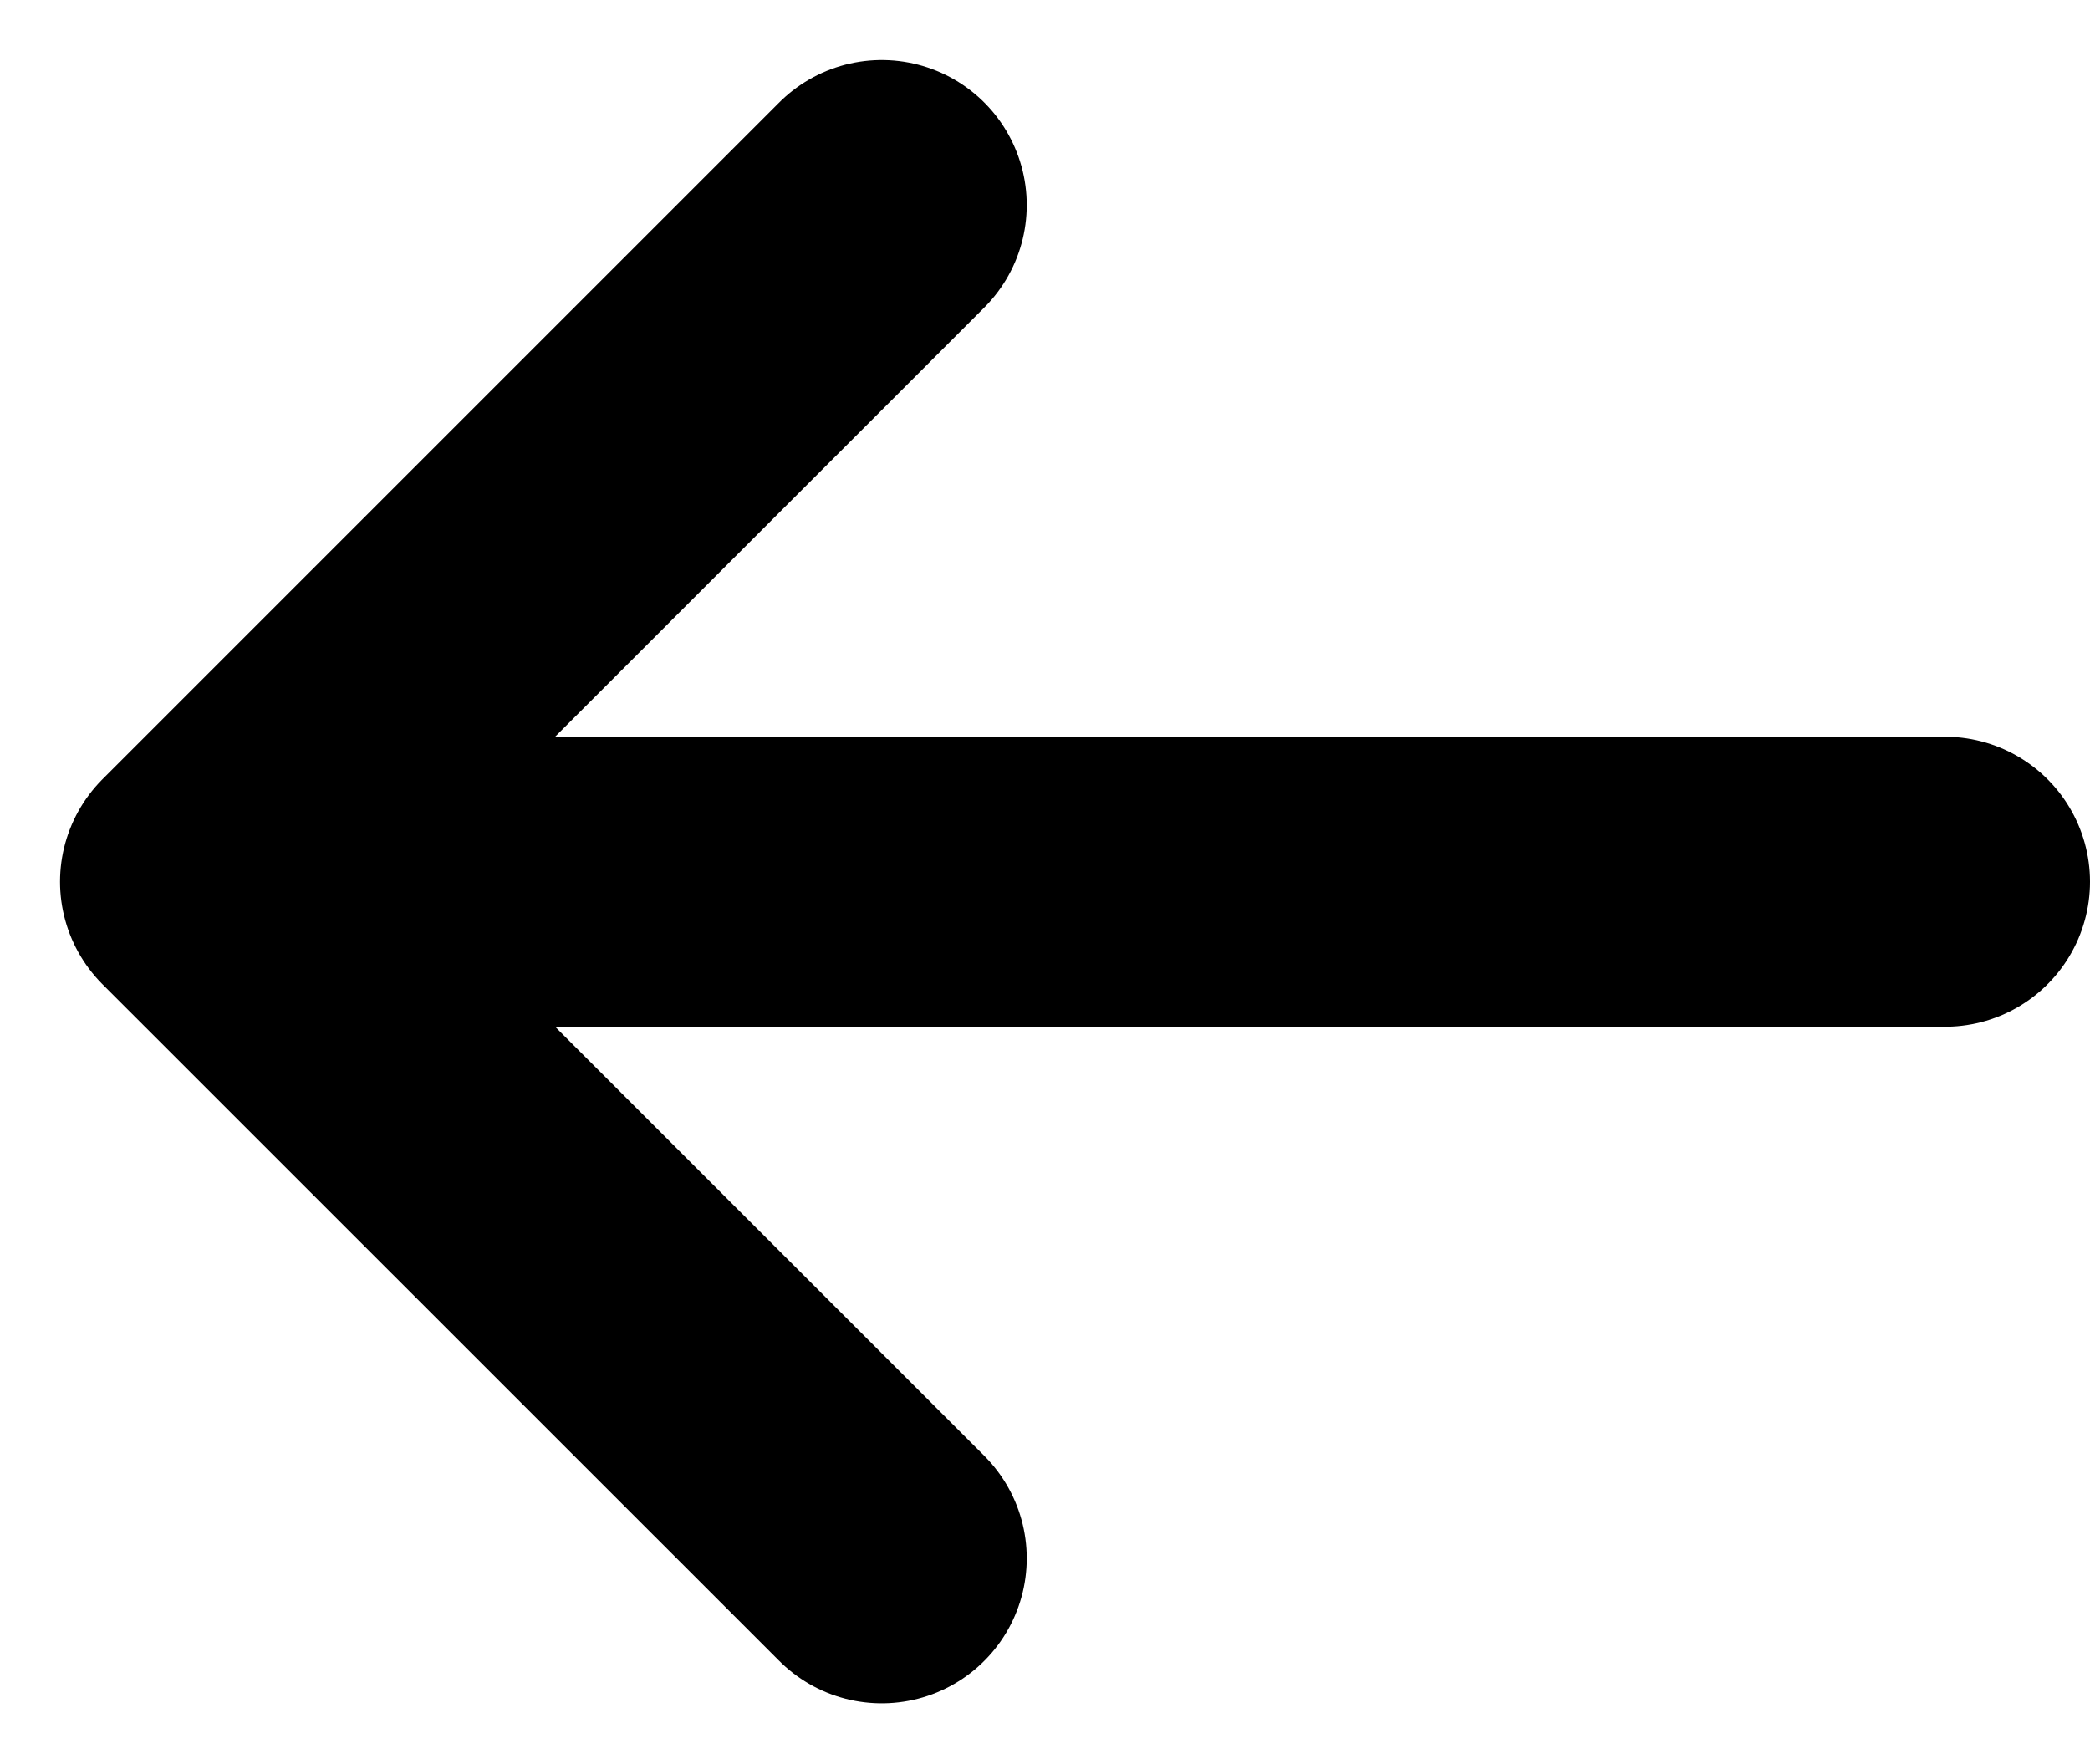
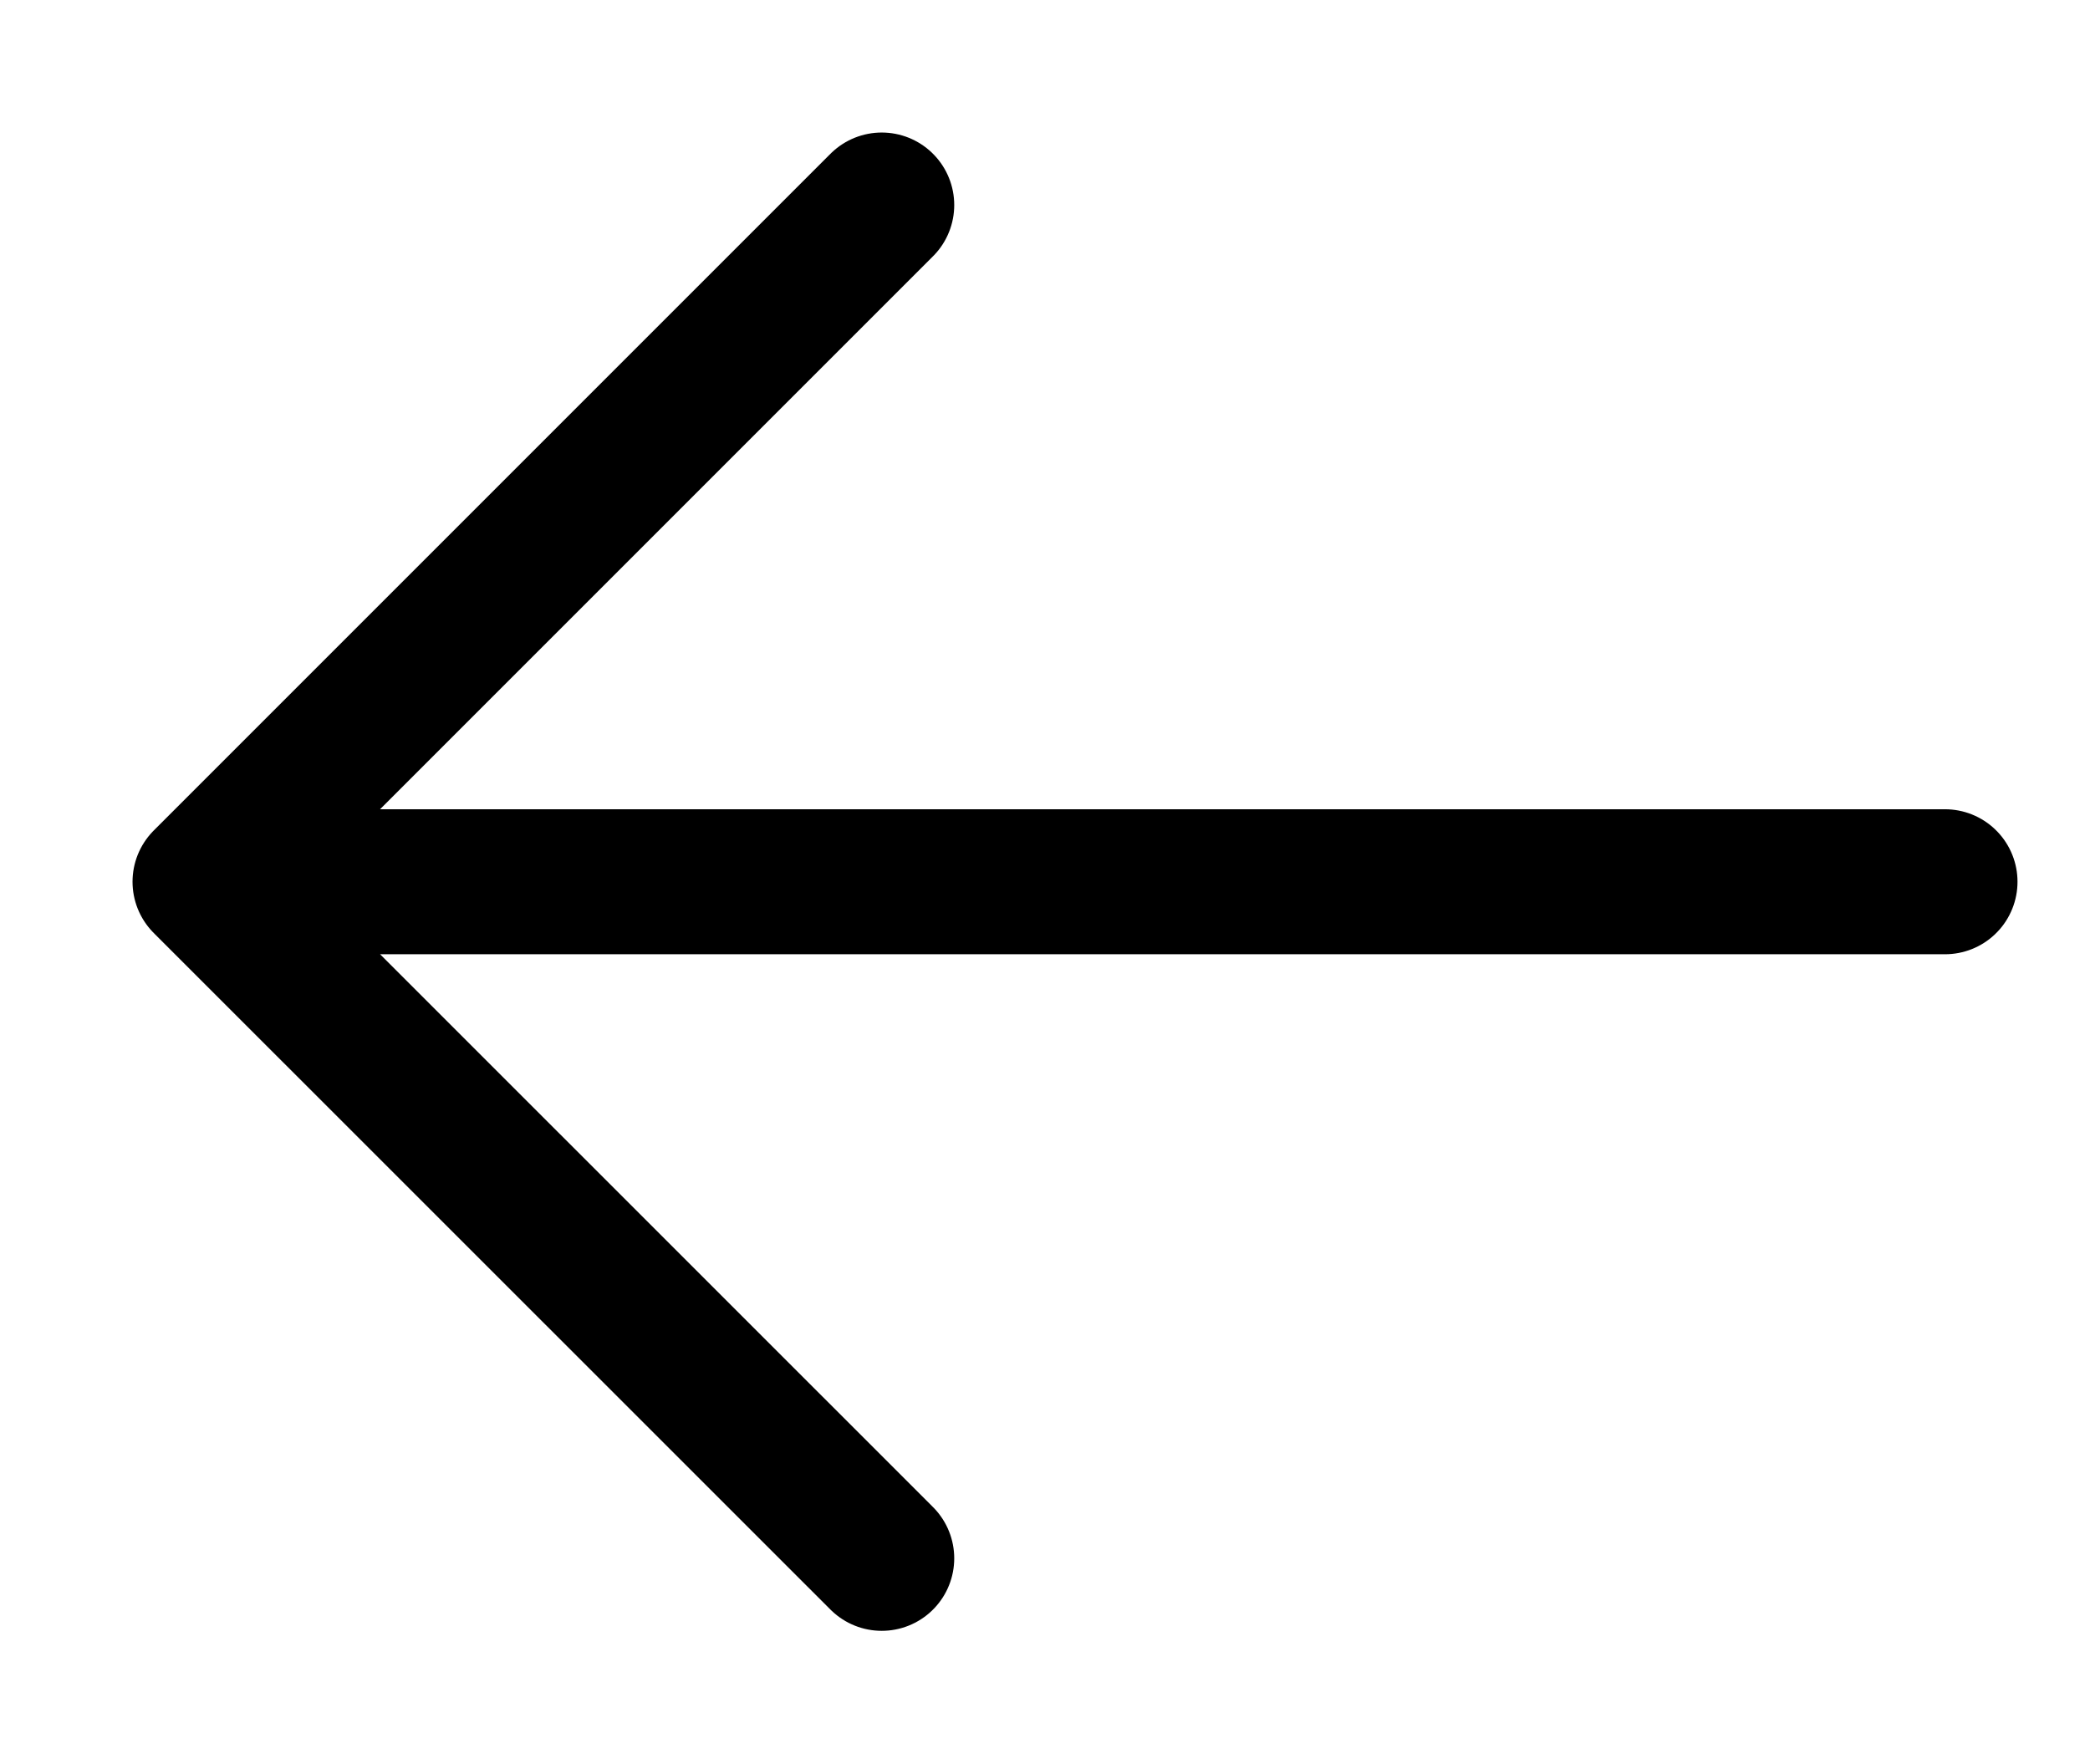
- <svg width="14.414" height="12.162" viewBox="0 0 14.414 12.162">
-   <path d="M7.667,14.333,3,9.667m0,0L7.667,5M3,9.667H15" transform="translate(-1.586 -3.586)" fill="none" stroke="currentColor" stroke-linecap="round" stroke-linejoin="round" stroke-width="2" />
+ <svg xmlns="http://www.w3.org/2000/svg" width="14.414" height="12.162" viewBox="0 0 14.414 12.162">
+   <path d="M7.667,14.333,3,9.667m0,0L7.667,5M3,9.667H15" transform="translate(-1.586 -3.586)" fill="none" stroke="currentColor" stroke-linecap="round" stroke-linejoin="round" stroke-width="1" />
</svg>
